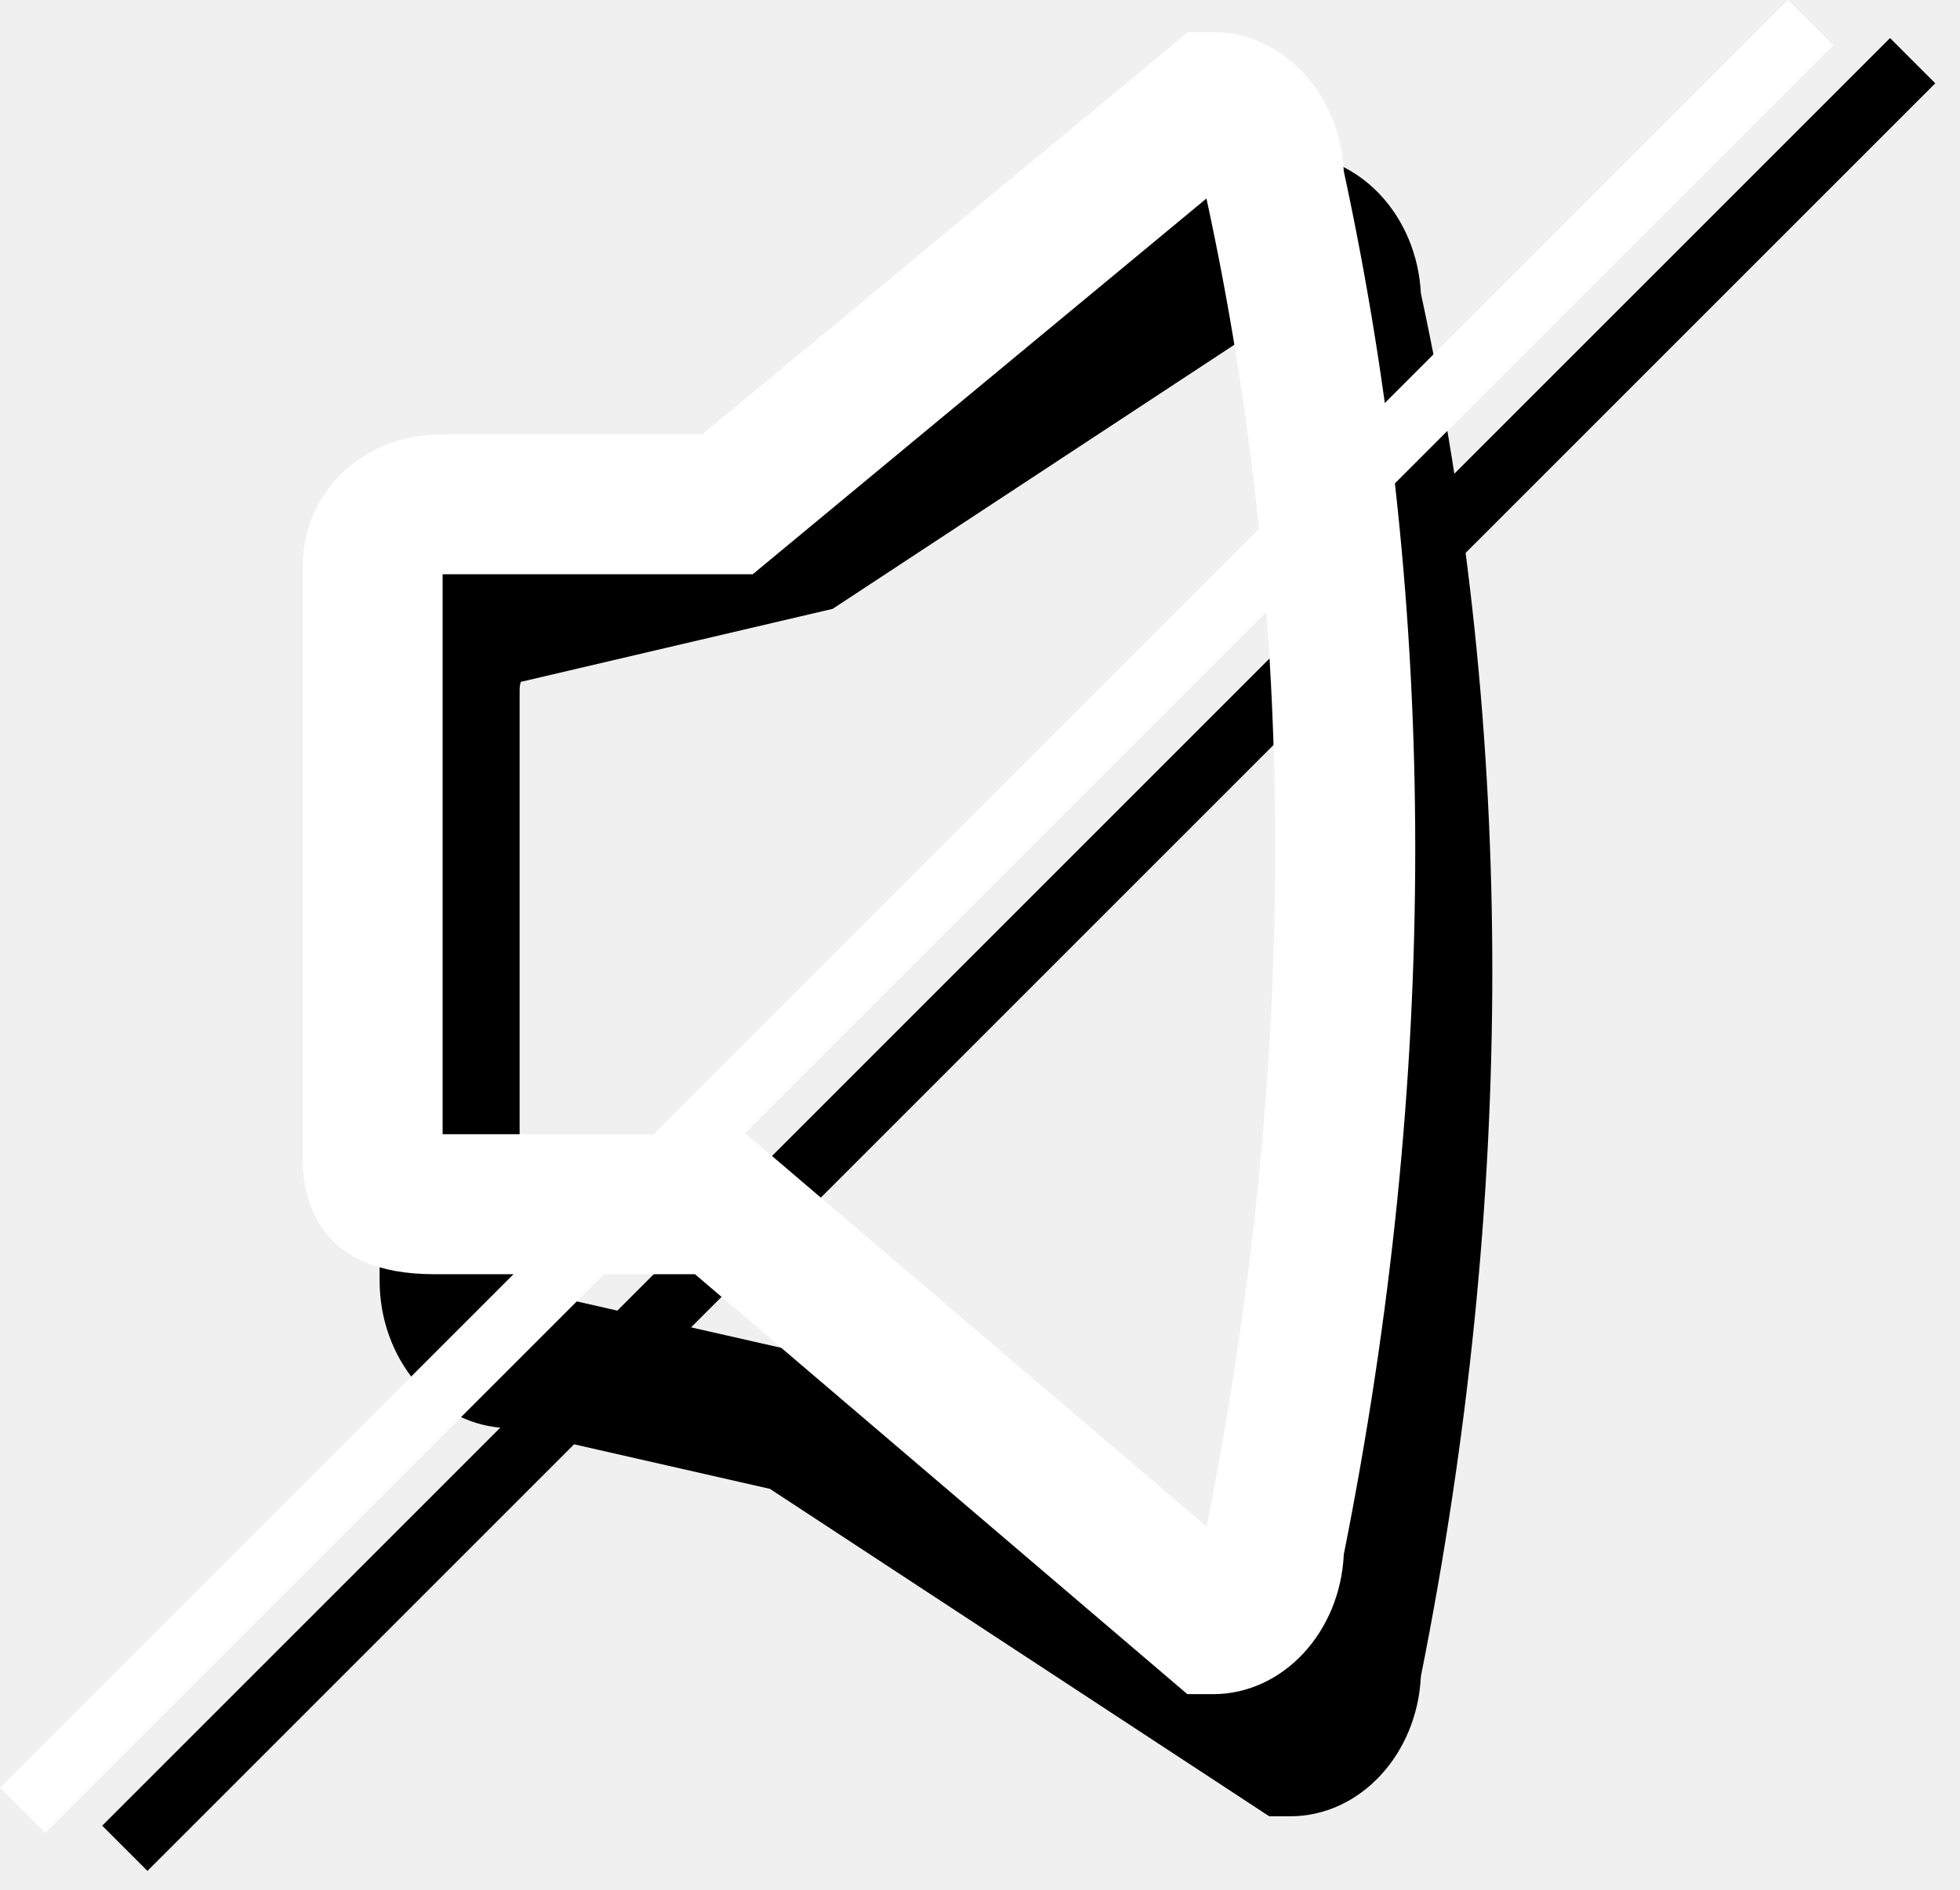
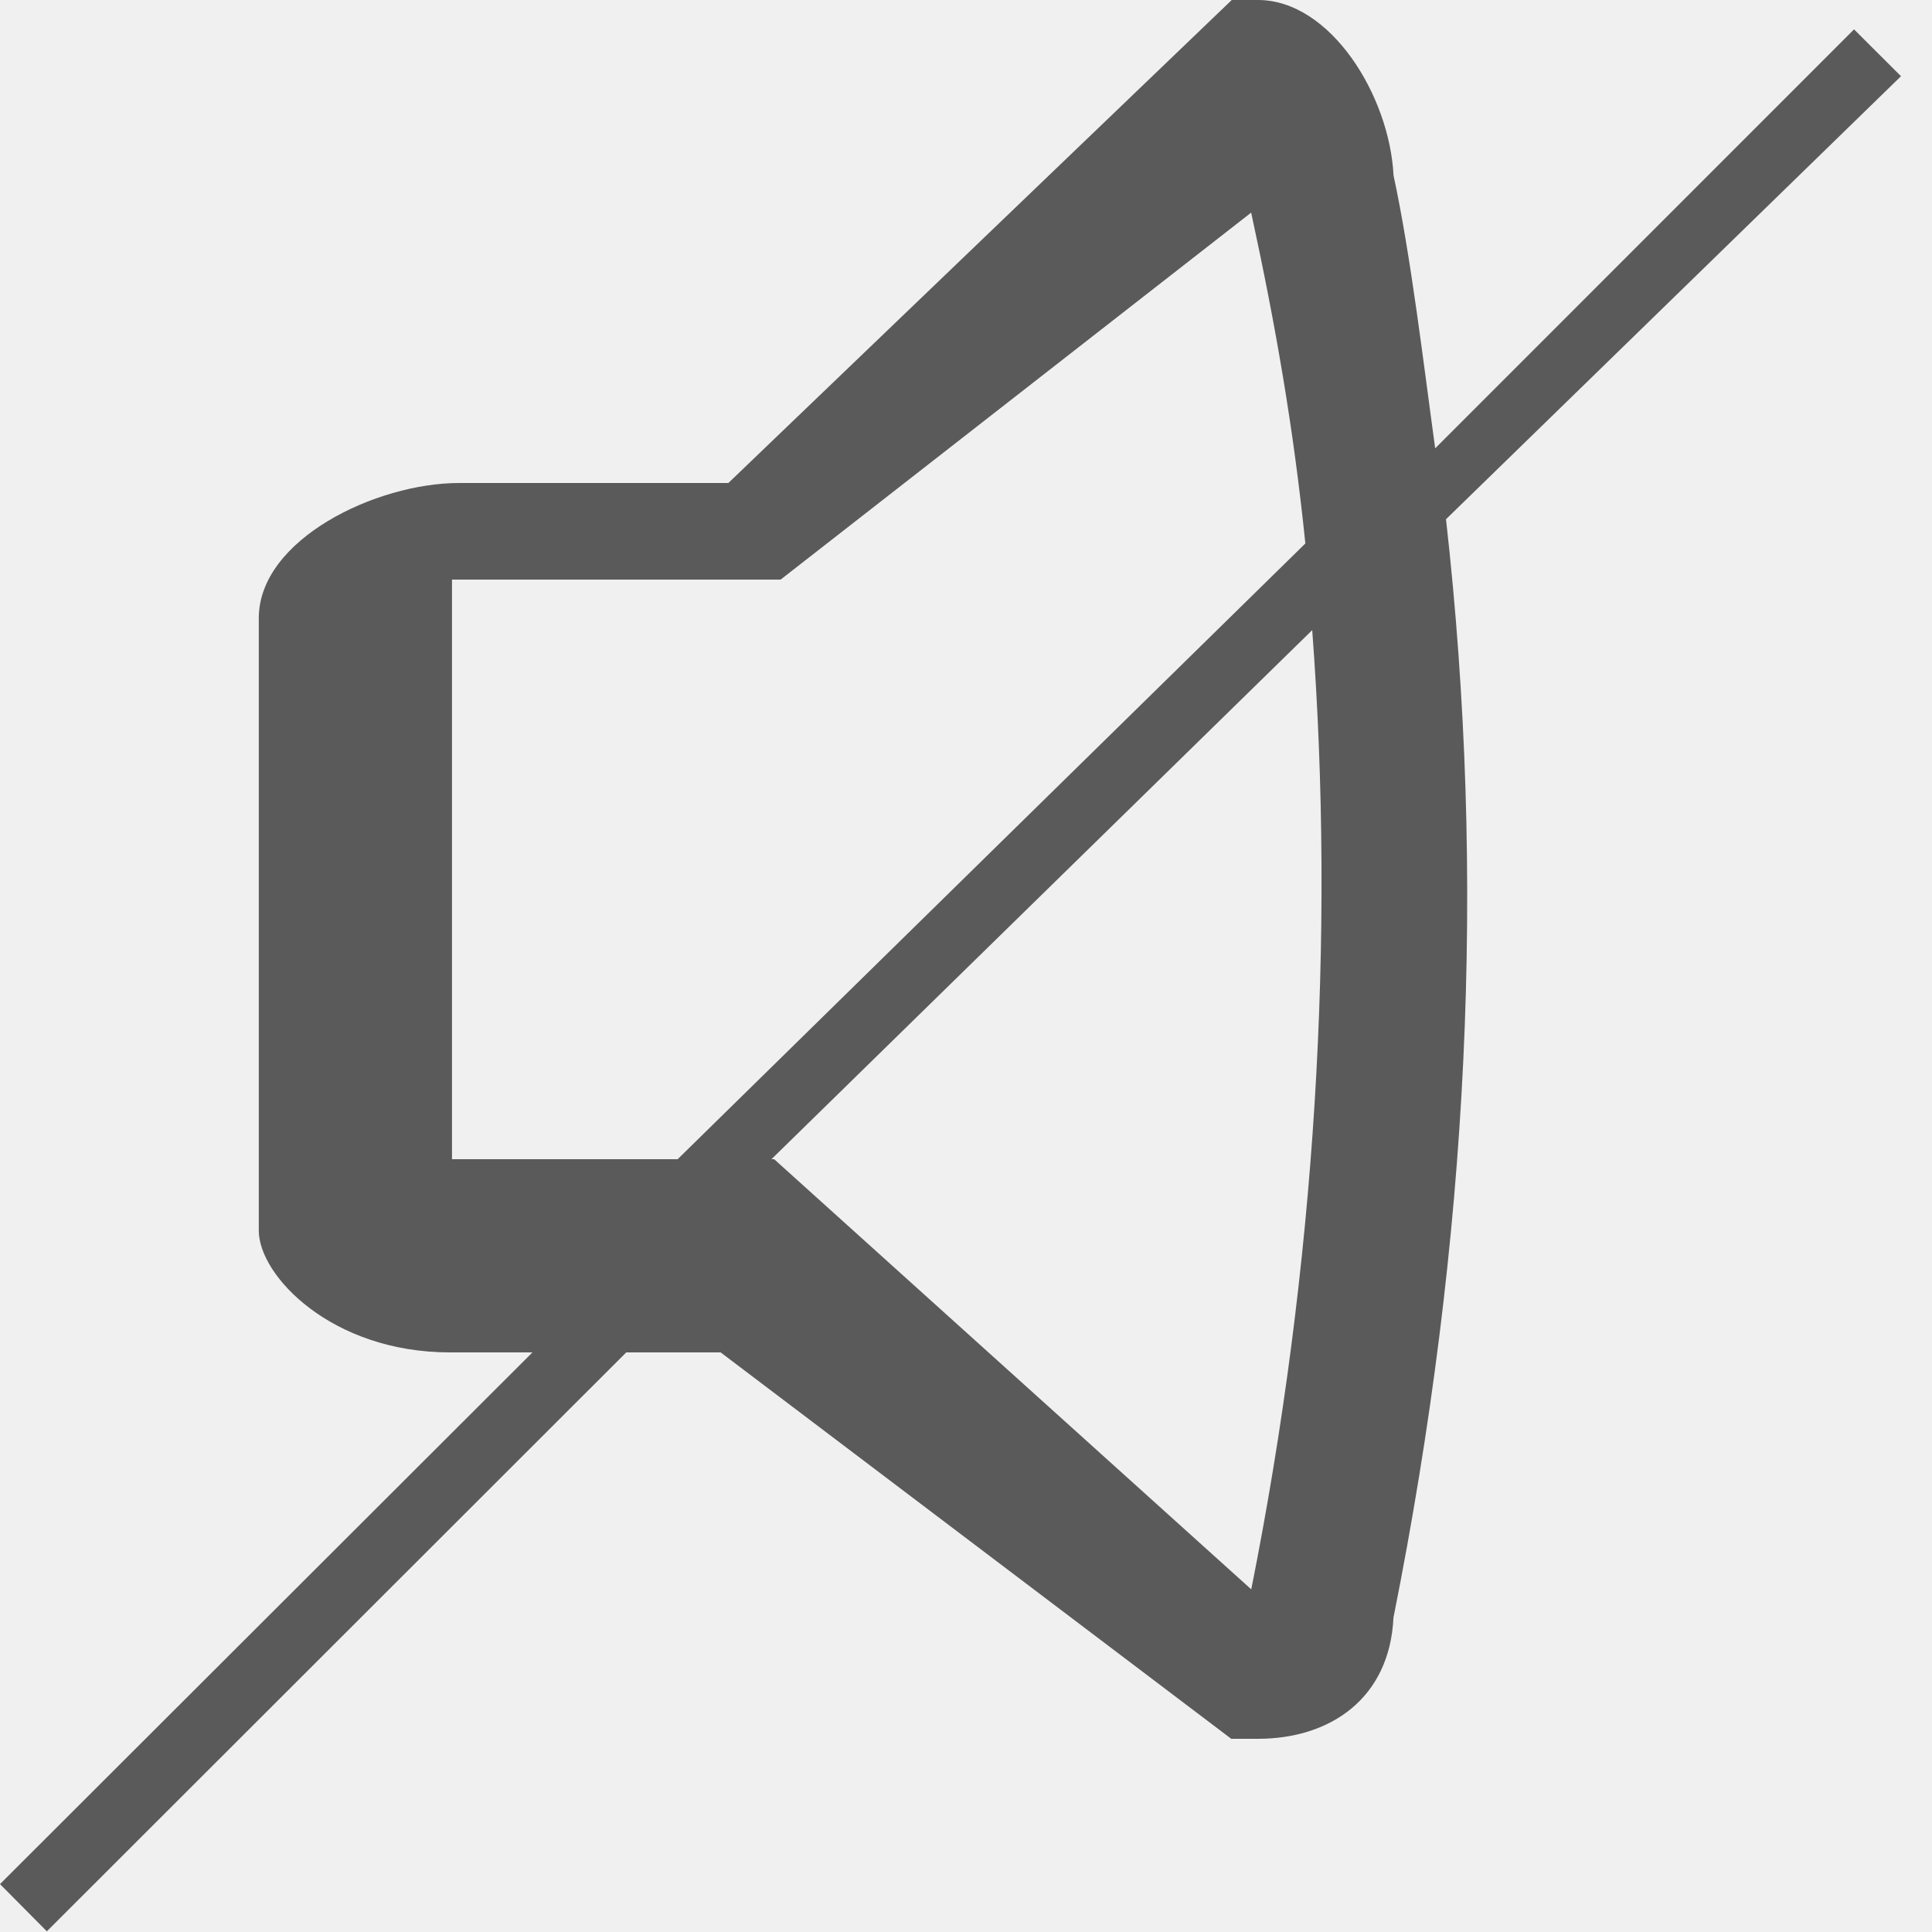
- <svg xmlns="http://www.w3.org/2000/svg" version="1.1" x="0px" y="0px" width="28px" height="27px" viewBox="0 0 28 27" overflow="visible" enable-background="new 0 0 28 27" xml:space="preserve">
+ <svg xmlns="http://www.w3.org/2000/svg" version="1.1" x="0px" y="0px" width="20px" height="20px" viewBox="0 0 20 20" overflow="visible" enable-background="new 0 0 20 20" xml:space="preserve">
  <defs>
</defs>
-   <path d="M18.431,25.95h-0.299l-7.133-4.678l-3.837-0.873c-0.971-0.078-1.739-0.992-1.739-2.104V9.857  c0-1.11,0.767-2.022,1.735-2.104l3.934-0.922l7.04-4.627h0.299c0.995,0,1.811,0.88,1.867,1.986c1.361,6.296,1.361,12.943,0,19.763  C20.246,25.064,19.429,25.95,18.431,25.95z M7.44,18.412l4.354,0.989l6.52,4.276l0.007-0.033c1.329-6.609,1.331-13.042,0.004-19.119  l-0.011-0.047l-6.419,4.221L7.44,9.742C7.431,9.77,7.423,9.809,7.423,9.857v8.438C7.423,18.345,7.431,18.384,7.44,18.412z" />
-   <rect x="14.096" y="-4.423" transform="matrix(0.7071 0.7071 -0.7071 0.7071 13.9057 -6.2959)" width="0.914" height="36.12" />
-   <rect x="12.637" y="-4.967" transform="matrix(0.7071 0.7071 -0.7071 0.7071 13.0934 -5.4238)" fill="#FFFFFF" width="0.914" height="36.12" />
-   <path fill="#FFFFFF" d="M17.33,24.205h-0.368l-7.034-6H6.198c-1.632,0-1.875-1.036-1.875-1.654V8.112c0-1.087,0.859-1.907,2-1.907  h3.71L16.97,0.46h0.36c0.995,0,1.811,0.88,1.867,1.986c1.361,6.296,1.361,12.943,0,19.763C19.146,23.319,18.328,24.205,17.33,24.205  z M6.323,16.205h4.341l6.573,5.606c1.308-6.558,1.308-12.941-0.002-18.975l-6.481,5.368H6.323V16.205z" />
+   <path fill="#5A5A5A" d="M19.679,0.789l-0.486-0.485l-4.336,4.337c-0.116-0.84-0.252-1.998-0.431-2.824  C14.384,0.986,13.771,0,13.022,0h-0.271L7.54,5H4.752C3.895,5,2.679,5.583,2.679,6.399v6.341c0,0.465,0.753,1.26,1.979,1.26h0.854  L0,19.504l0.485,0.489L6.483,14H7.46l5.286,4h0.276c0.75,0,1.364-0.419,1.403-1.254c0.784-3.928,0.962-7.655,0.544-11.371  L19.679,0.789z M7.015,12H4.679V6h3.402l4.871-3.799c0.253,1.166,0.438,2.226,0.561,3.425L7.015,12z M12.953,16.453L8.014,12H7.986  l5.598-5.477C13.823,9.706,13.62,13.109,12.953,16.453z" />
</svg>
